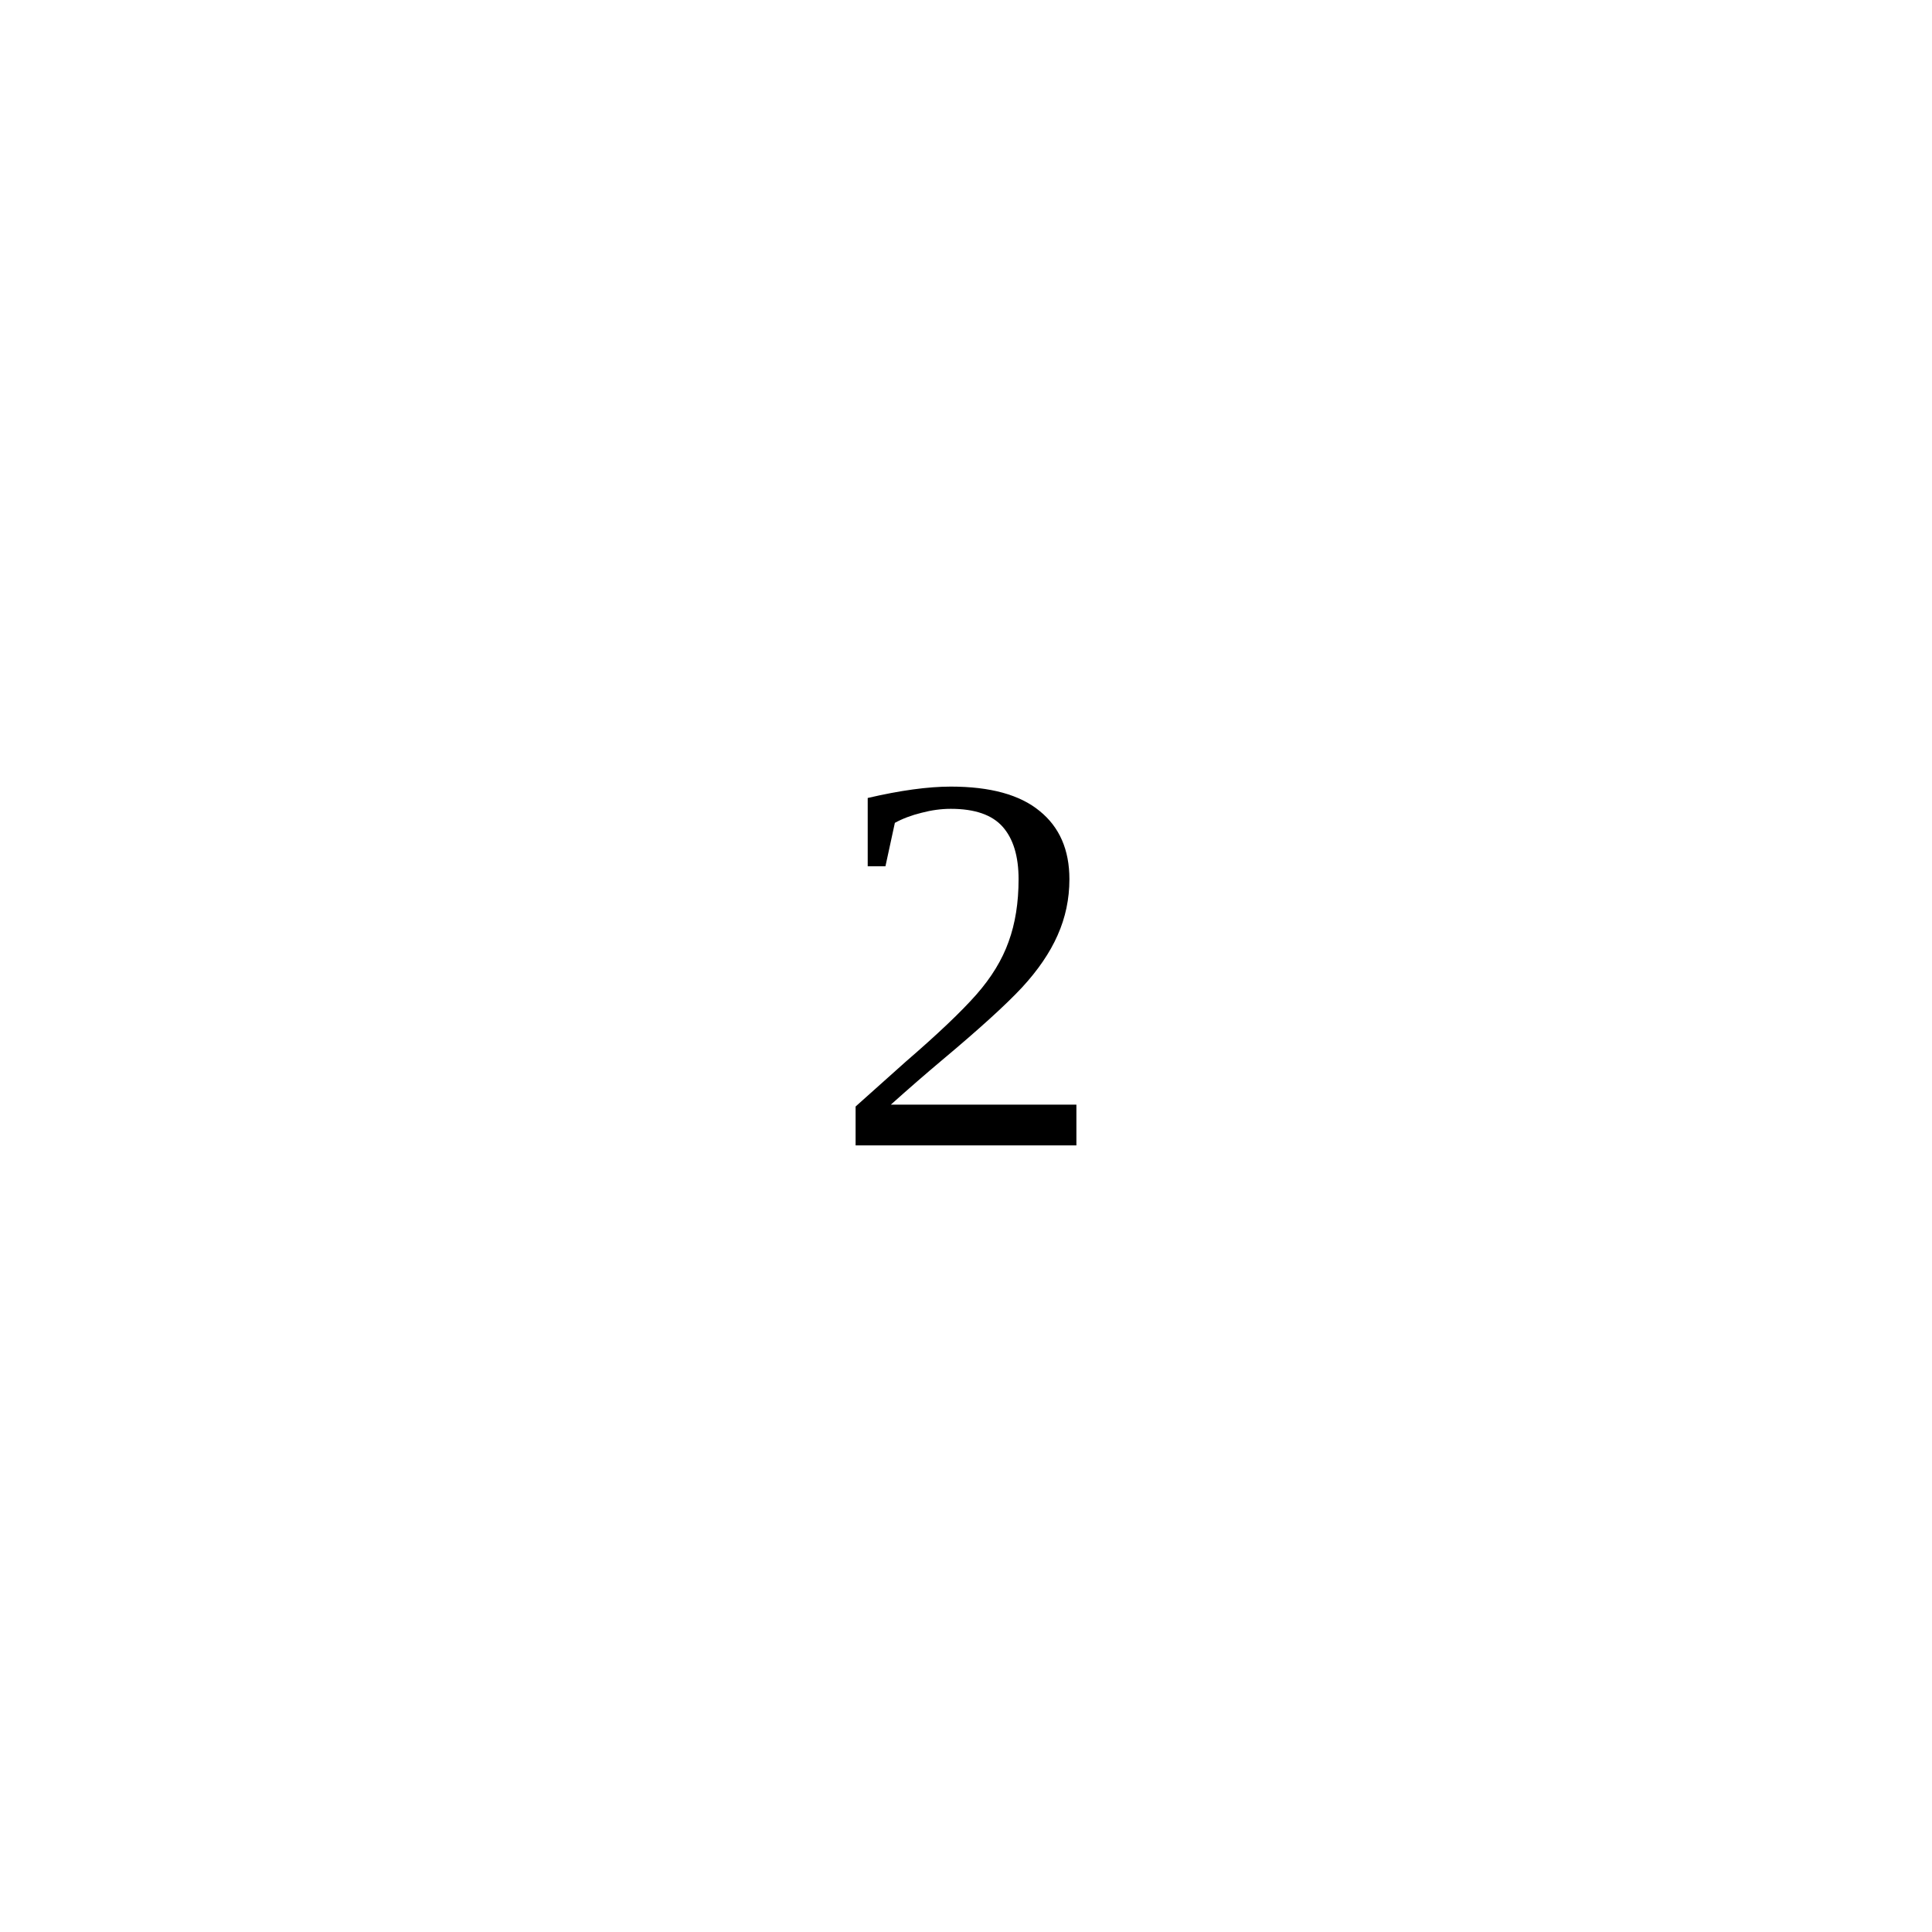
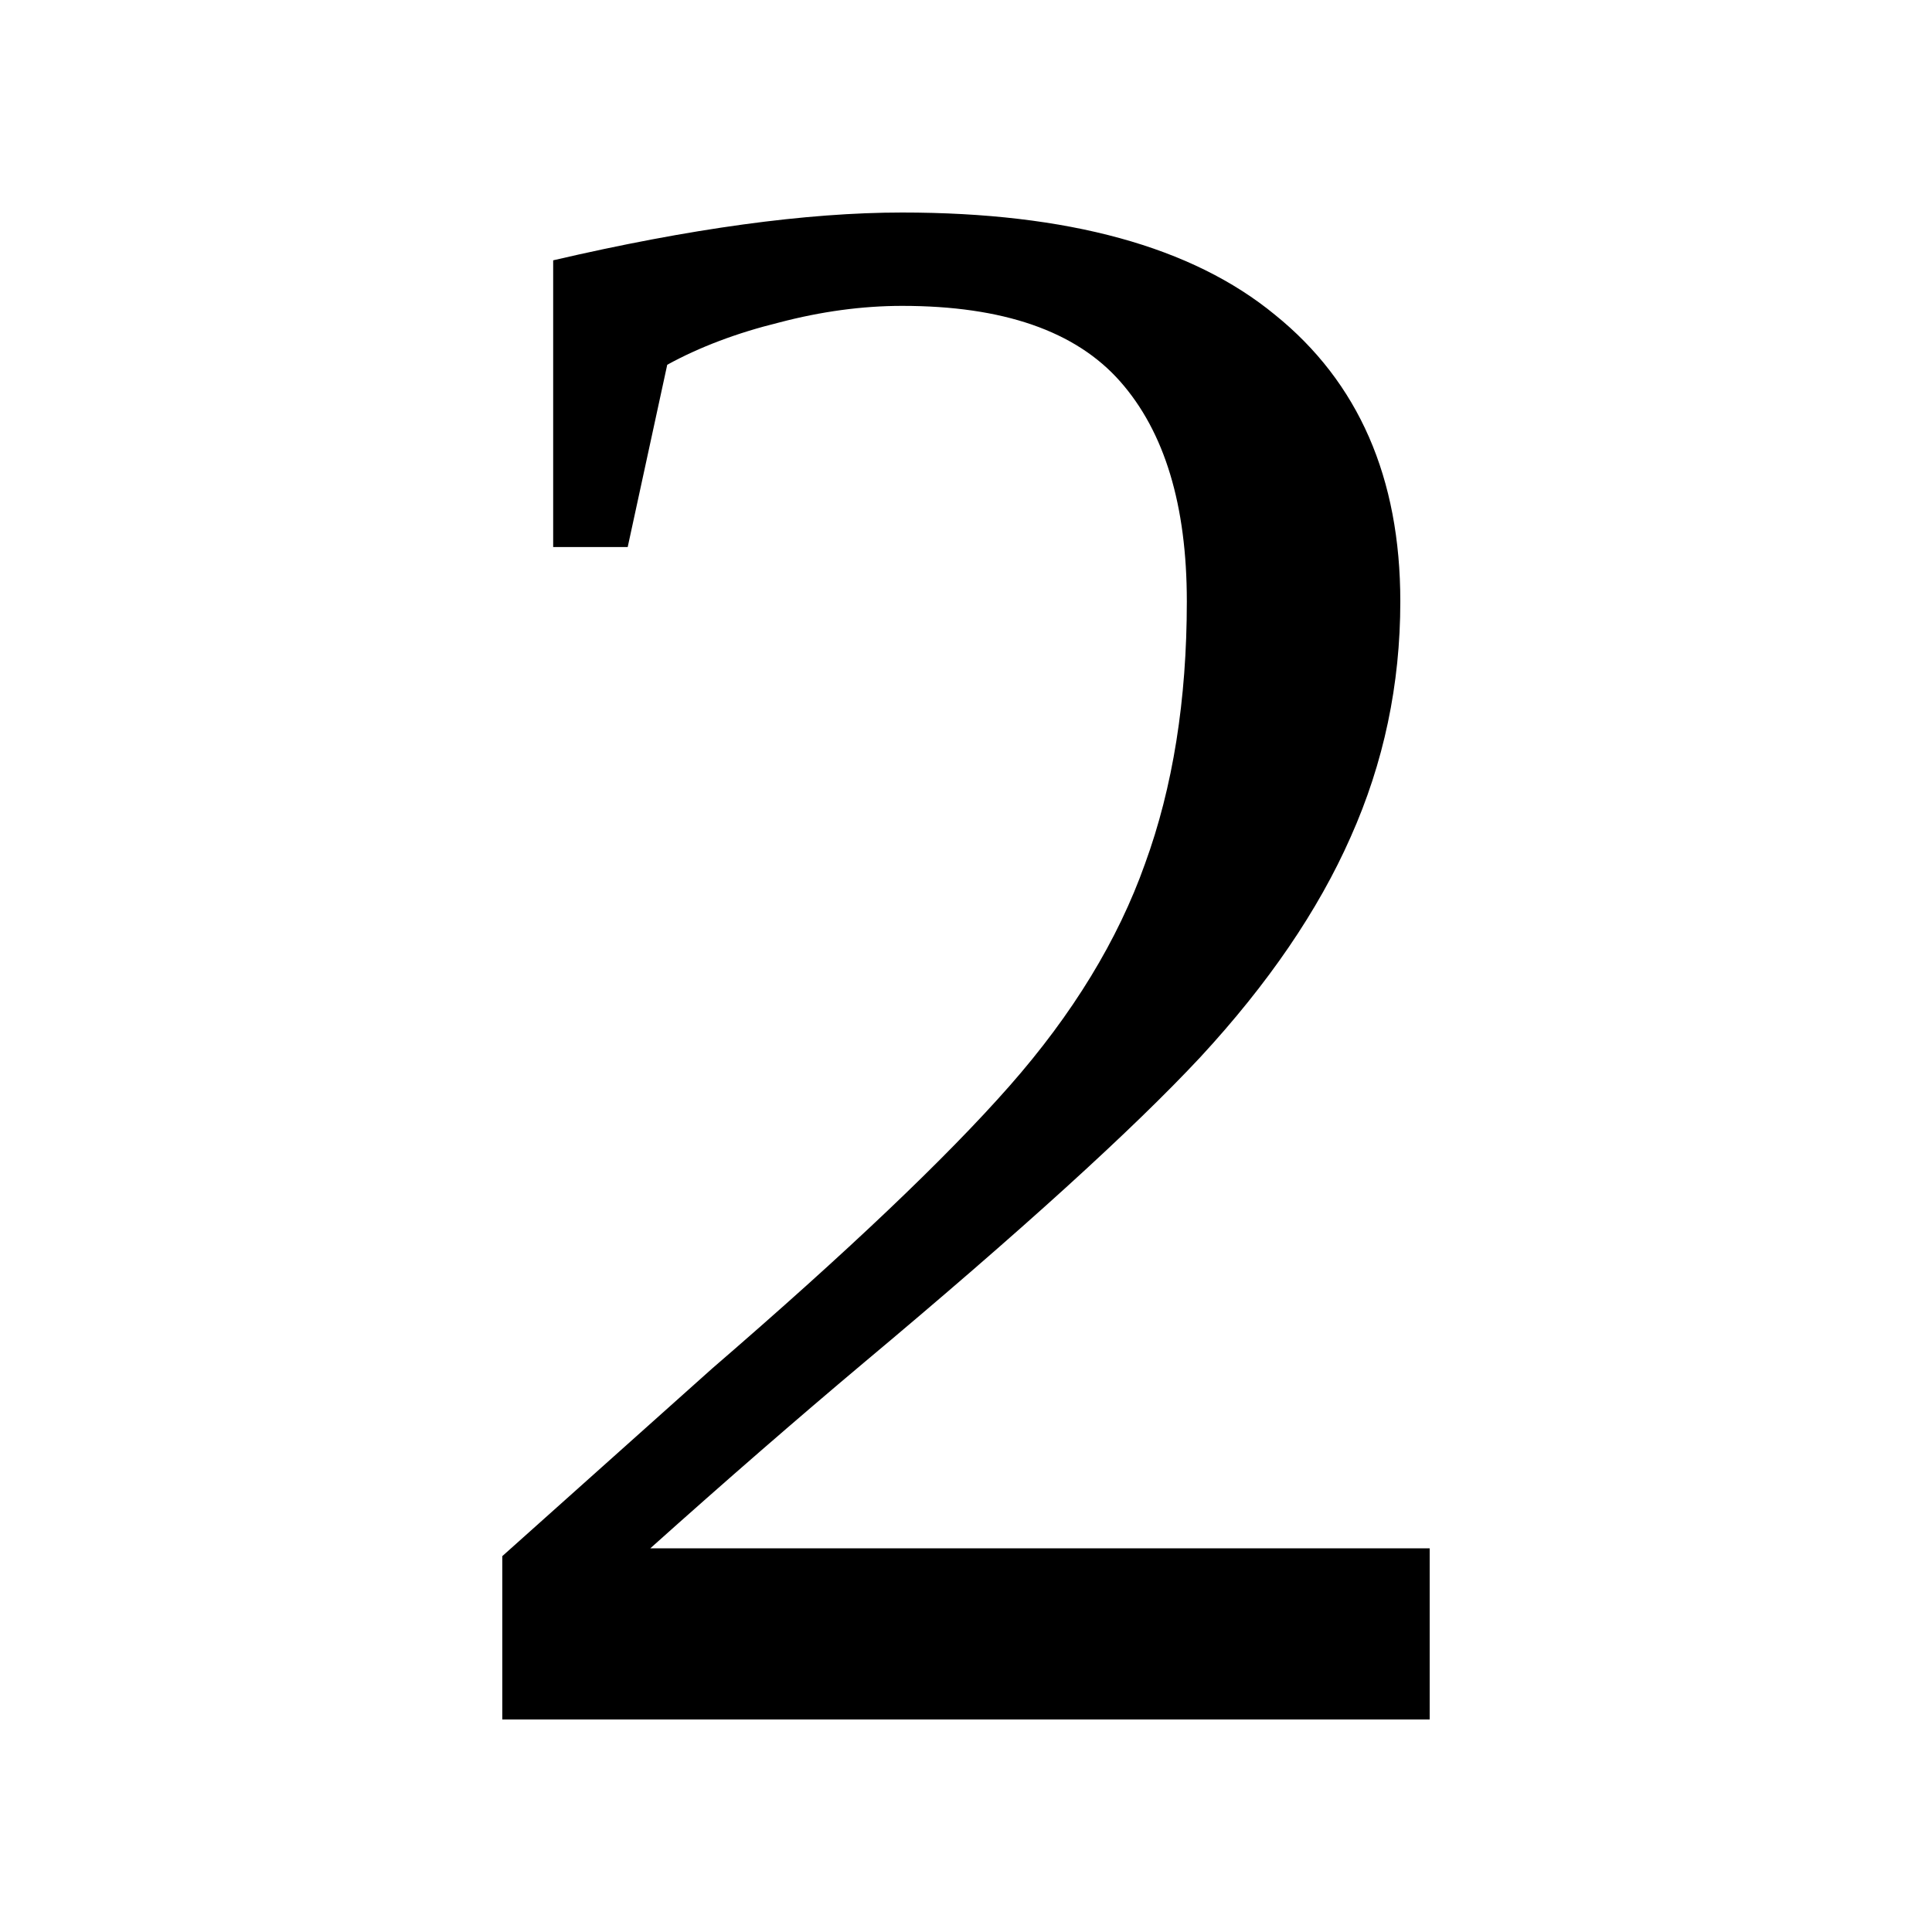
- <svg xmlns="http://www.w3.org/2000/svg" width="210" height="210" viewBox="0 0 210 210" fill="none">
-   <path d="M117 124.5H93V120.272L98.437 115.412C101.926 112.401 104.488 109.966 106.125 108.106C107.762 106.246 108.932 104.329 109.633 102.354C110.354 100.379 110.715 98.117 110.715 95.566C110.715 93.074 110.14 91.175 108.99 89.872C107.84 88.568 105.96 87.916 103.348 87.916C102.315 87.916 101.253 88.06 100.162 88.347C99.071 88.616 98.106 88.98 97.268 89.44L96.245 94.157H94.316V86.737C97.862 85.912 100.873 85.5 103.348 85.5C107.636 85.5 110.851 86.382 112.995 88.146C115.158 89.891 116.24 92.364 116.24 95.566C116.24 97.714 115.811 99.746 114.954 101.664C114.116 103.562 112.82 105.46 111.066 107.358C109.312 109.237 106.408 111.874 102.354 115.268C100.62 116.725 98.778 118.326 96.829 120.071H117V124.5Z" fill="black" />
+ <svg xmlns="http://www.w3.org/2000/svg" width="50" height="50" viewBox="0 0 50 50" fill="none">
+   <path d="M37 44.5H13V40.272L18.437 35.411C21.926 32.401 24.488 29.966 26.125 28.106C27.762 26.246 28.932 24.329 29.633 22.354C30.354 20.379 30.715 18.116 30.715 15.566C30.715 13.074 30.14 11.175 28.99 9.872C27.84 8.568 25.96 7.916 23.348 7.916C22.316 7.916 21.253 8.06 20.162 8.347C19.071 8.616 18.106 8.98 17.268 9.44L16.245 14.157H14.316V6.737C17.862 5.912 20.873 5.5 23.348 5.5C27.636 5.5 30.851 6.382 32.995 8.146C35.158 9.891 36.24 12.364 36.24 15.566C36.24 17.714 35.811 19.746 34.954 21.664C34.116 23.562 32.82 25.46 31.066 27.358C29.312 29.238 26.408 31.874 22.354 35.268C20.62 36.725 18.778 38.326 16.829 40.071H37V44.5Z" fill="black" />
</svg>
